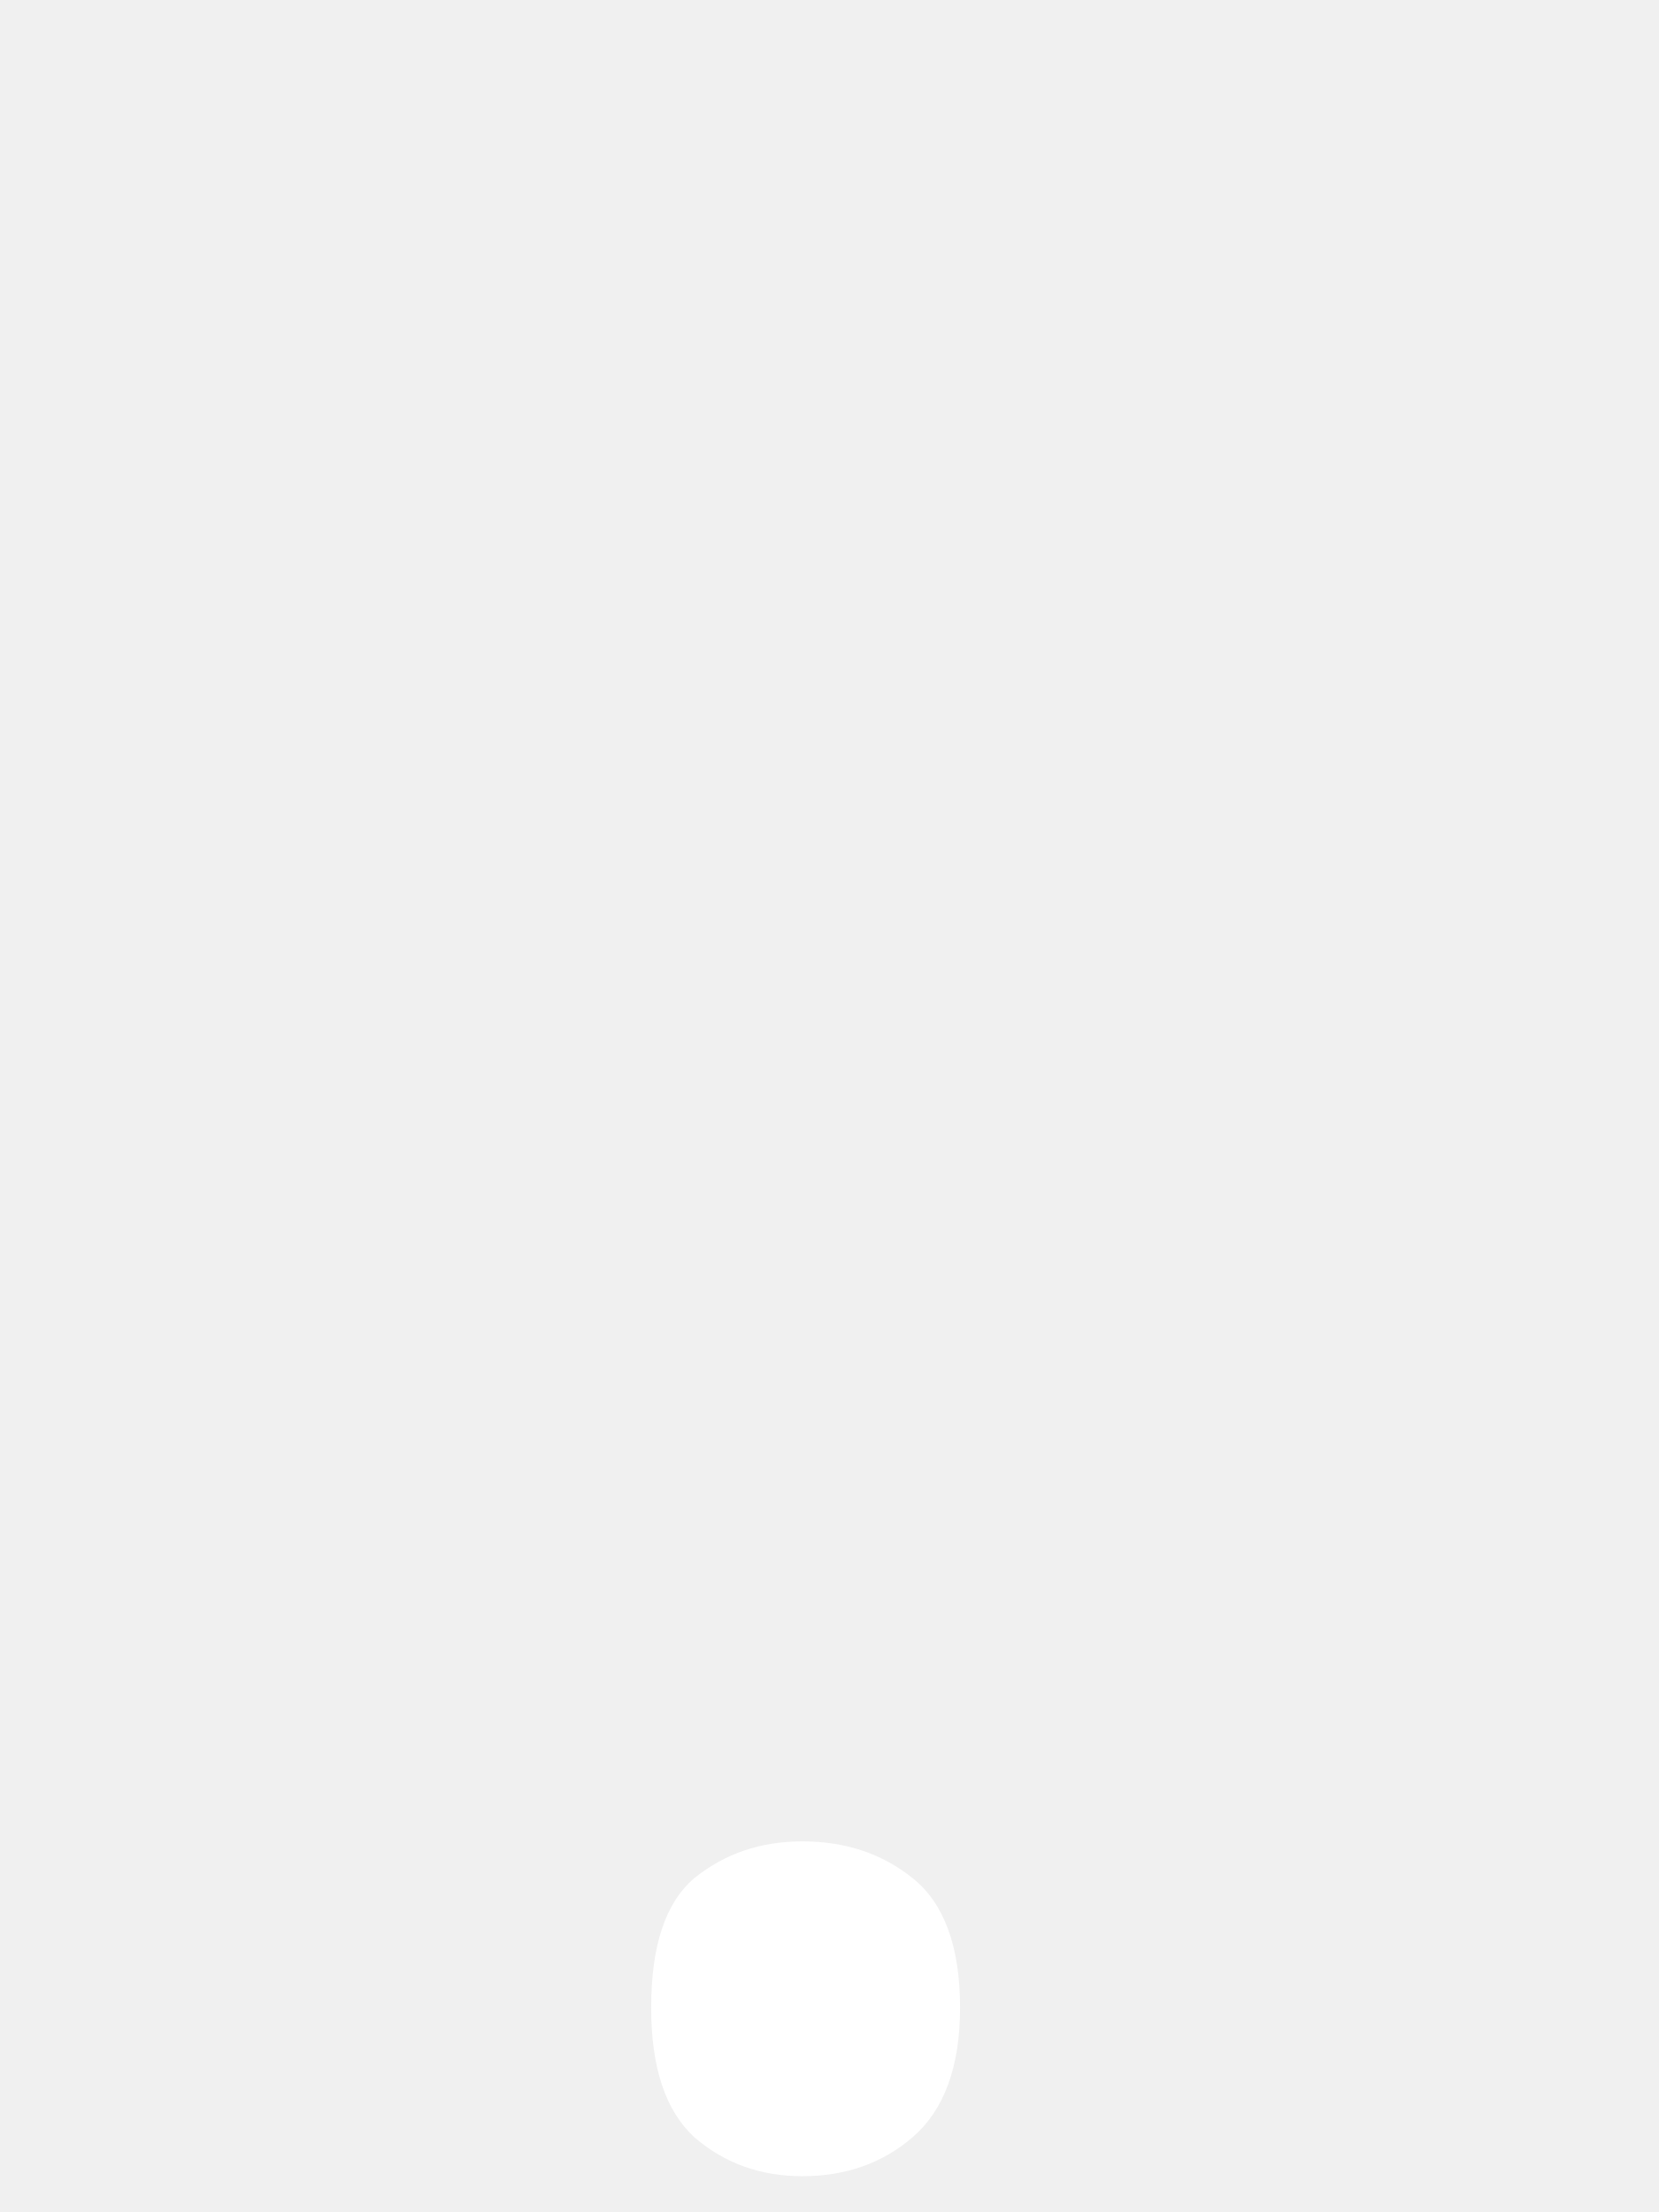
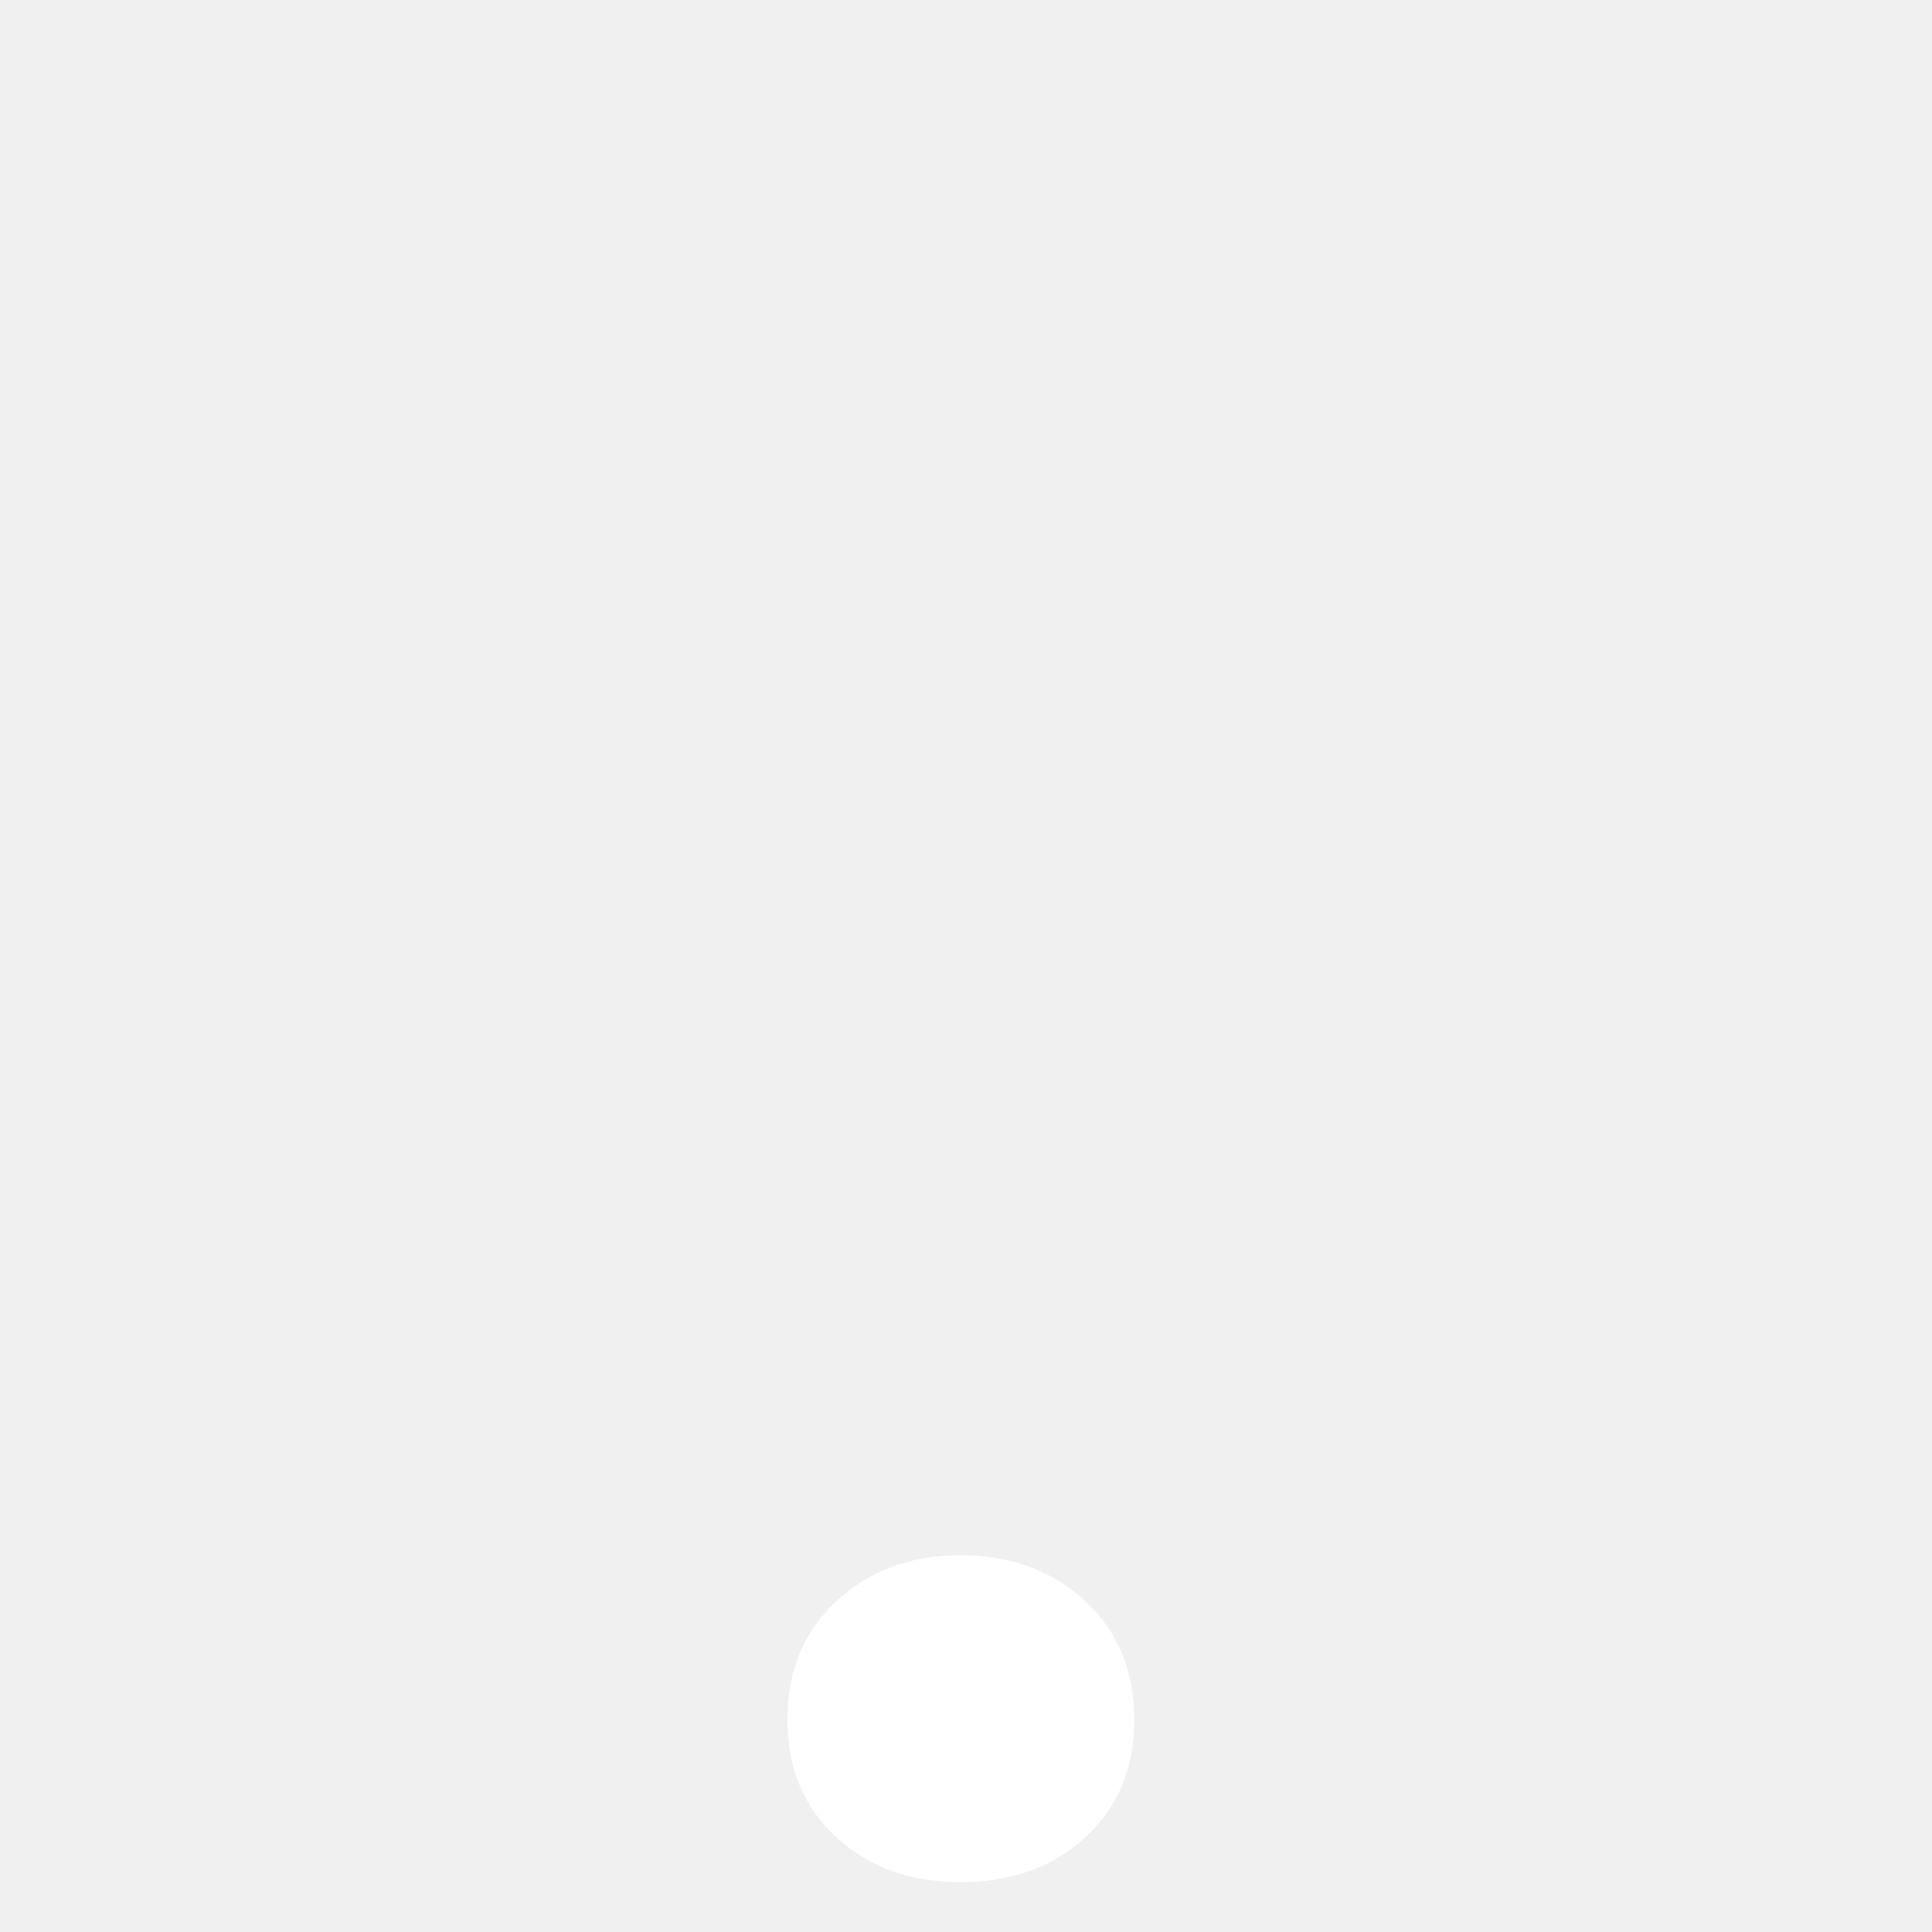
- <svg xmlns="http://www.w3.org/2000/svg" version="1.1" id="Layer_1" x="0px" y="0px" viewBox="0 0 12 16" enable-background="new 0 0 12 16" xml:space="preserve">
+ <svg xmlns="http://www.w3.org/2000/svg" version="1.1" id="Layer_1" x="0px" y="0px" width="500px" height="500px" viewBox="0 0 500 500" enable-background="new 0 0 500 500" xml:space="preserve">
  <g>
-     <text transform="matrix(1 0 0 1 3.4132 15.491)" fill="#FFFFFF" font-family="'Roboto-Bold'" font-size="18">.</text>
+     <g enable-background="new    ">
+       <path fill="#FFFFFF" d="M203.763,445.076c0-12.634,4.257-22.887,12.771-30.762c8.515-7.87,19.179-11.81,31.998-11.81    c12.999,0,23.759,3.939,32.272,11.81c8.515,7.875,12.771,18.128,12.771,30.762c0,12.454-4.214,22.569-12.634,30.351    c-8.425,7.784-19.227,11.673-32.41,11.673c-13.003,0-23.715-3.889-32.135-11.673C207.973,467.646,203.763,457.53,203.763,445.076z    " />
+     </g>
  </g>
</svg>
